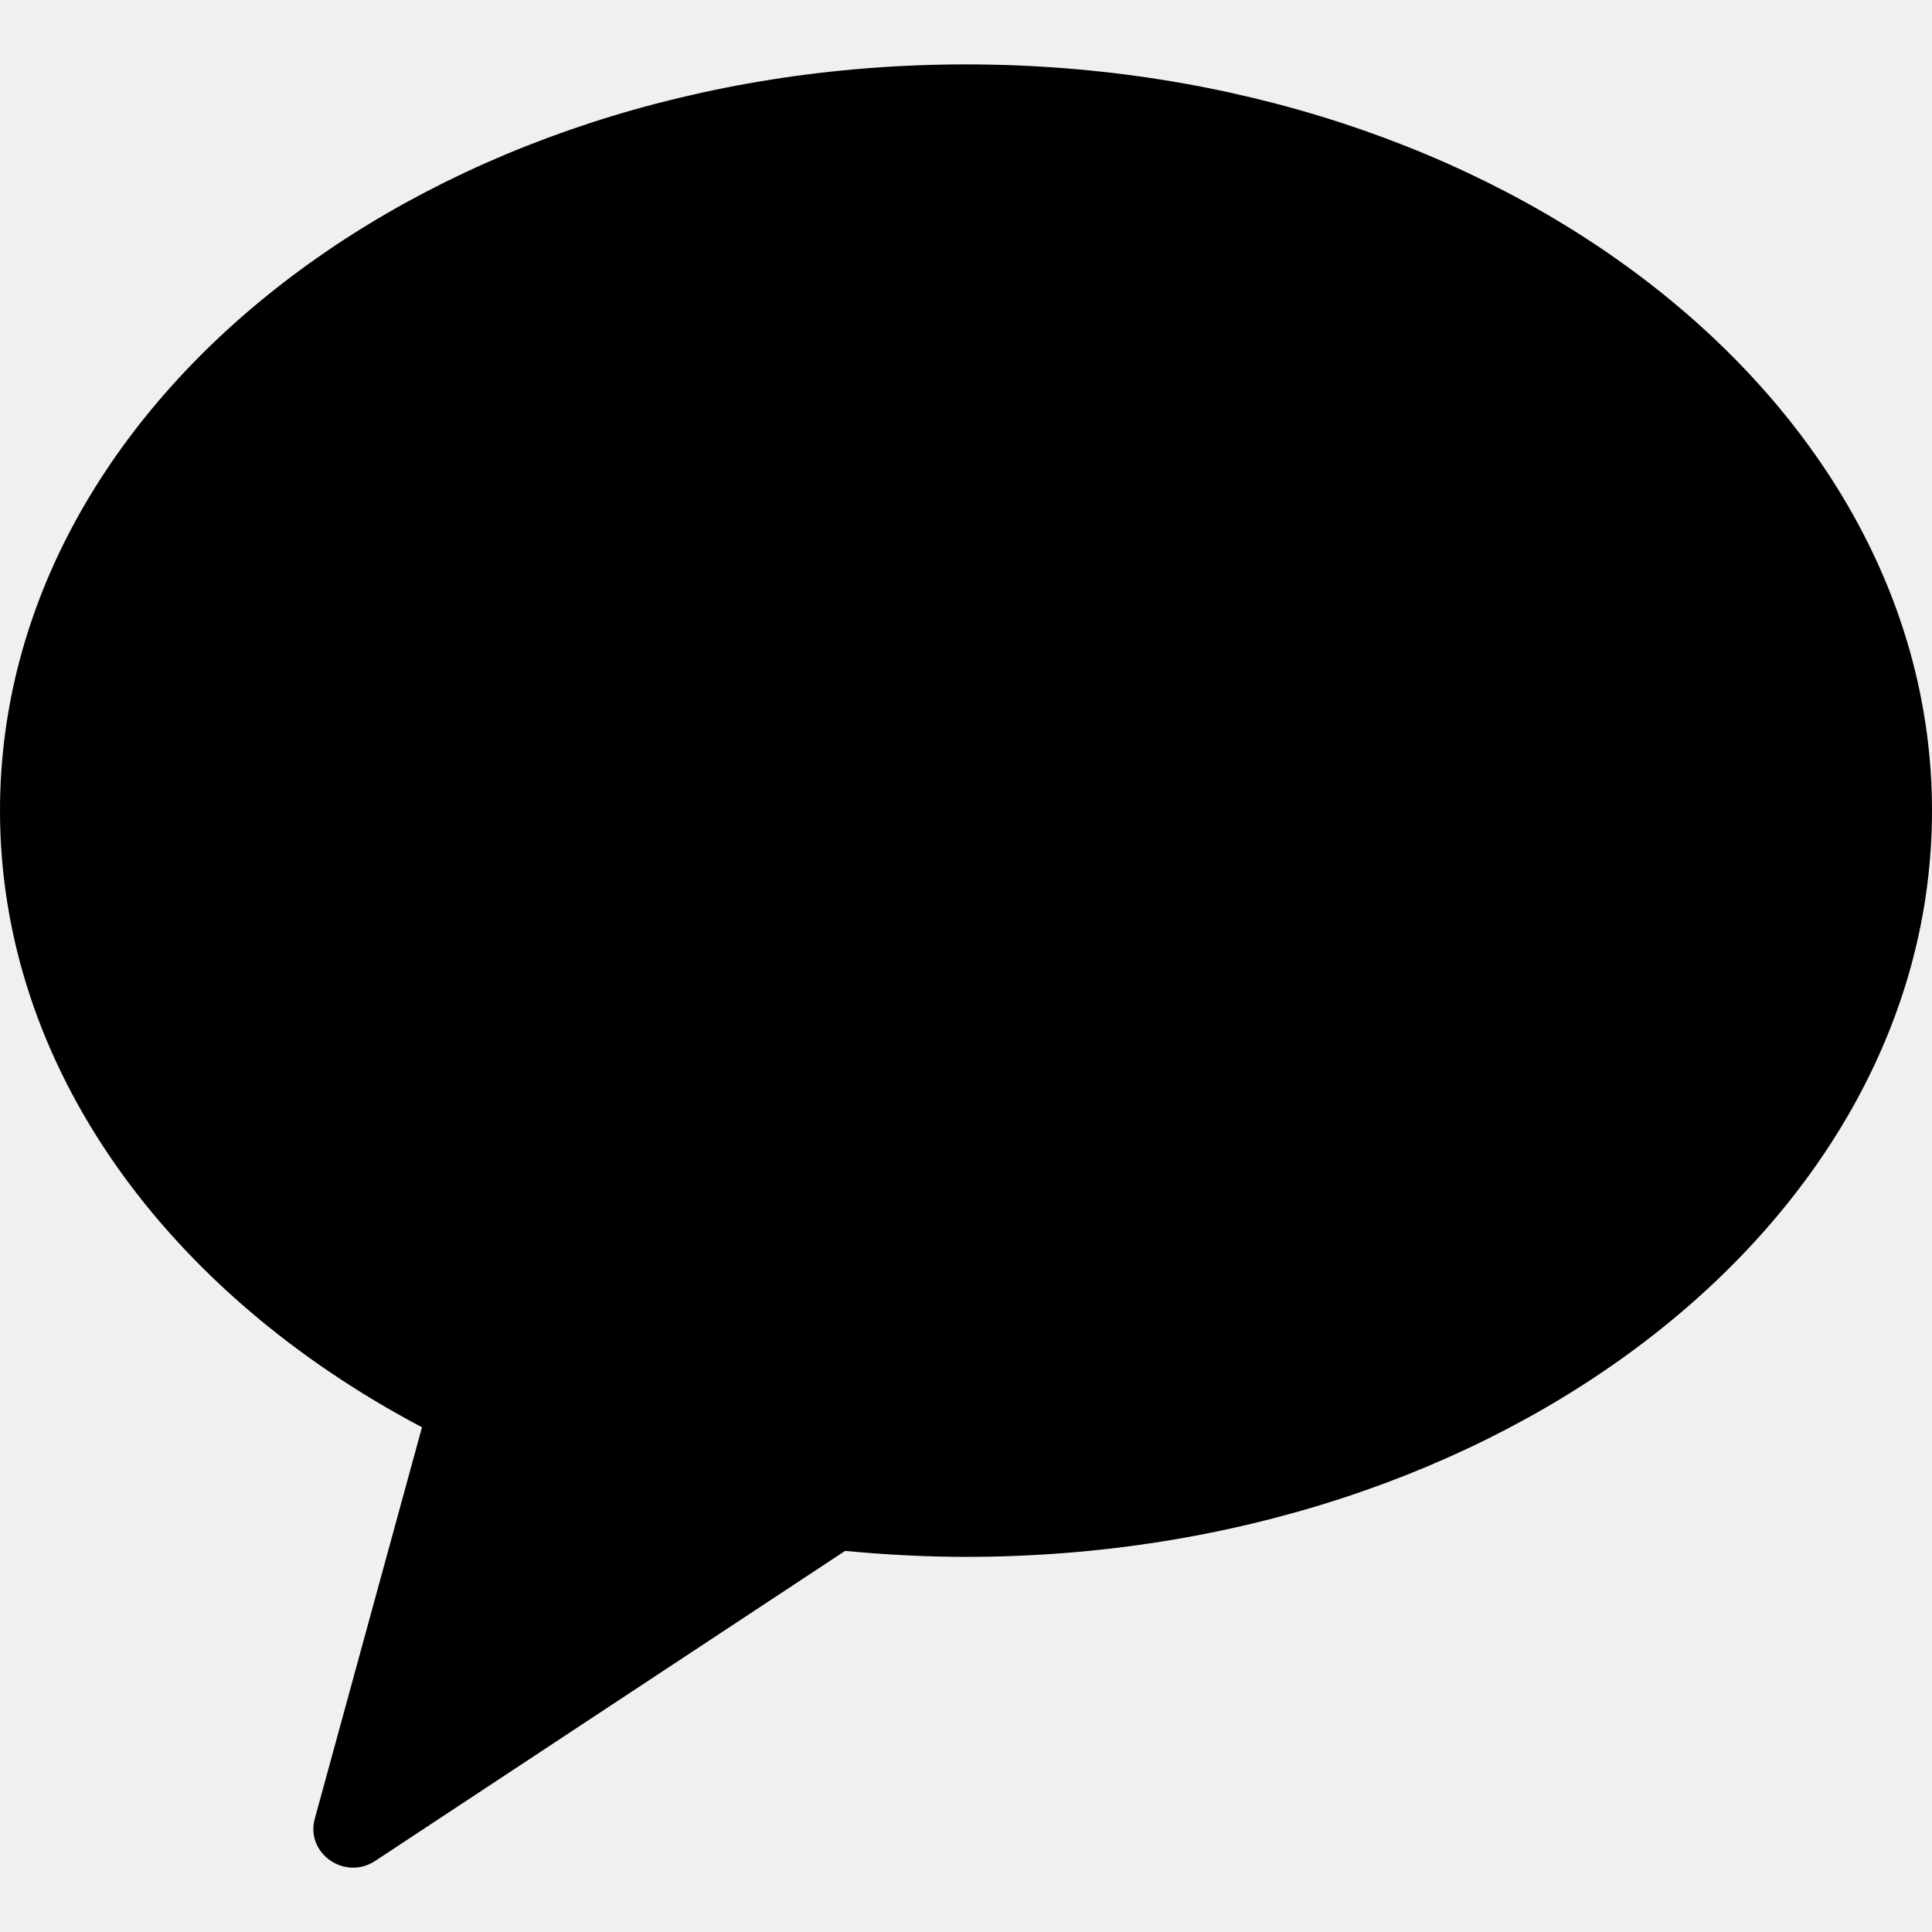
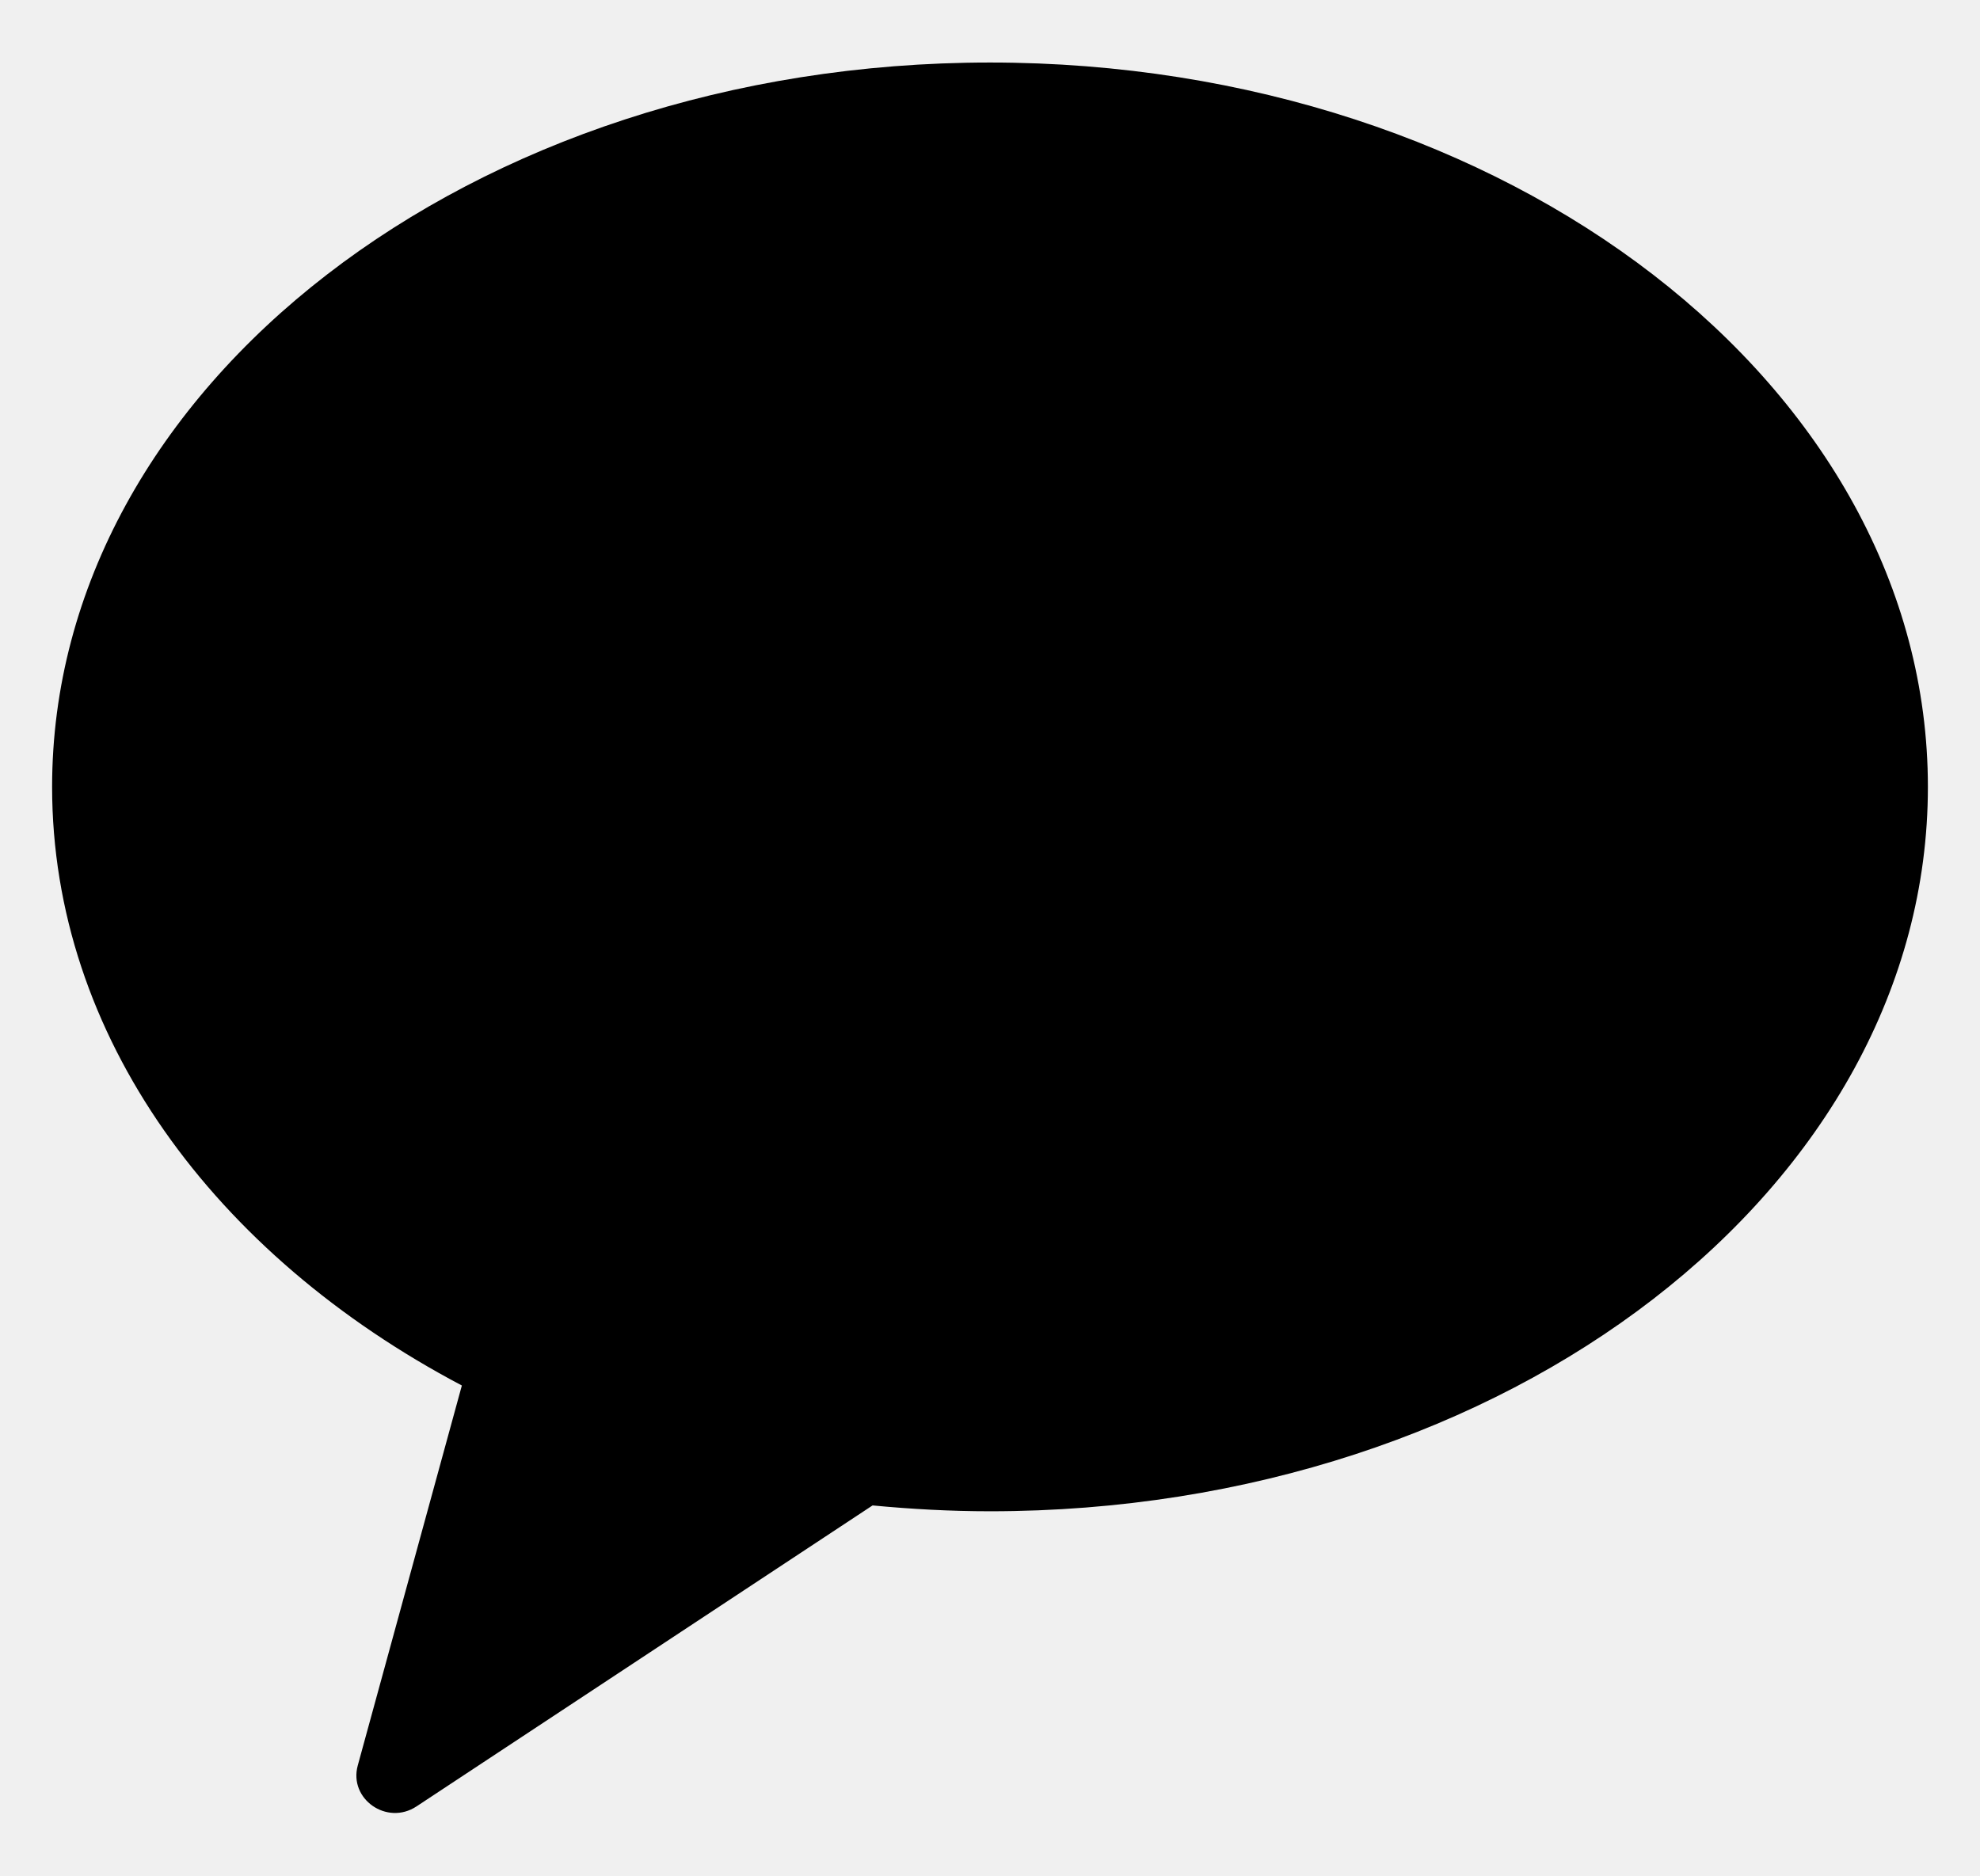
- <svg xmlns="http://www.w3.org/2000/svg" width="12" height="12" viewBox="0 0 12 12" fill="none">
-   <g clip-path="url(#clip0_4374_12463)">
-     <path fill-rule="evenodd" clip-rule="evenodd" d="M6 0.4C2.686 0.4 0 2.476 0 5.035C0 6.627 1.039 8.03 2.621 8.865L1.955 11.297C1.897 11.512 2.142 11.683 2.331 11.558L5.249 9.633C5.495 9.656 5.745 9.67 6 9.67C9.314 9.67 12 7.595 12 5.035C12 2.476 9.314 0.4 6 0.4Z" fill="black" />
+ <svg xmlns="http://www.w3.org/2000/svg" width="19" height="18" viewBox="0 0 19 18" fill="none">
+   <g clip-path="url(#clip0_181_39424)">
+     <path fill-rule="evenodd" clip-rule="evenodd" d="M9.5 0.6C4.529 0.6 0.5 3.713 0.5 7.552C0.5 9.94 2.058 12.045 4.432 13.297L3.433 16.944C3.345 17.266 3.713 17.523 3.996 17.337L8.373 14.448C8.743 14.483 9.118 14.504 9.5 14.504C14.47 14.504 18.5 11.391 18.5 7.552C18.5 3.713 14.47 0.6 9.5 0.6Z" fill="black" />
  </g>
  <defs>
-     <clipPath id="clip0_4374_12463">
-       <rect width="12" height="12" fill="white" />
+     <clipPath id="clip0_181_39424">
+       <rect width="18" height="18" fill="white" transform="translate(0.5)" />
    </clipPath>
  </defs>
</svg>
